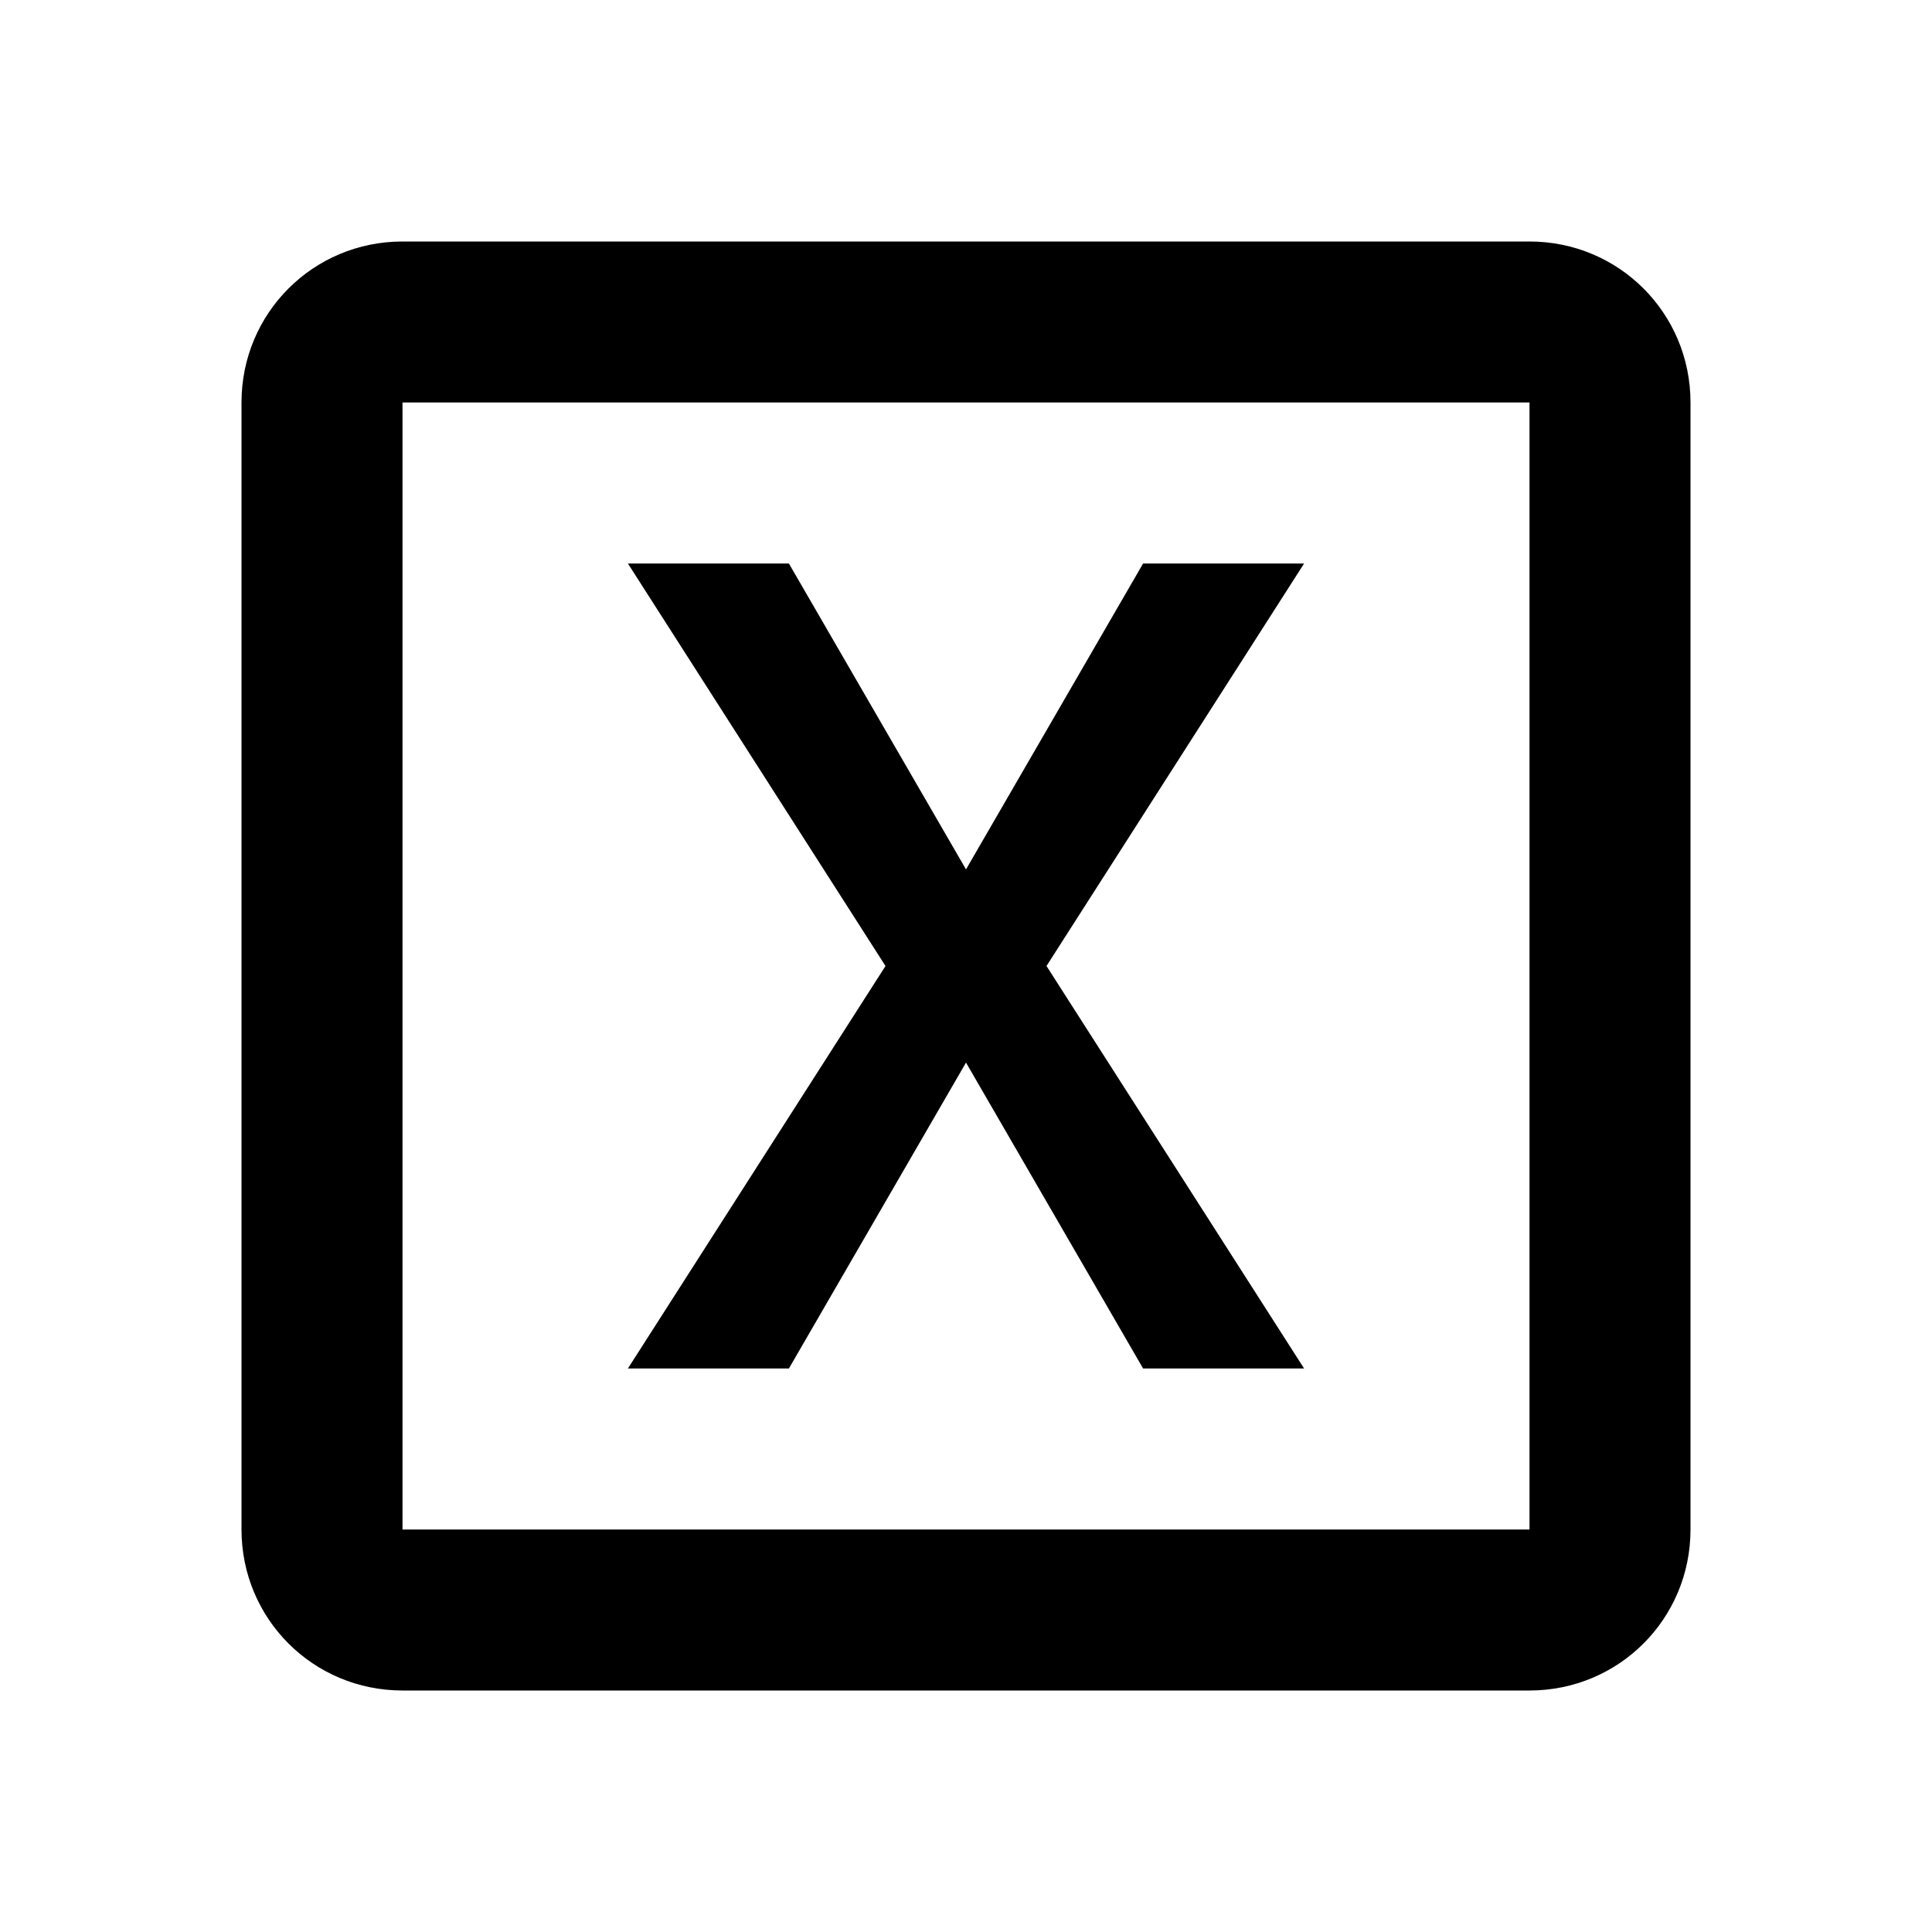
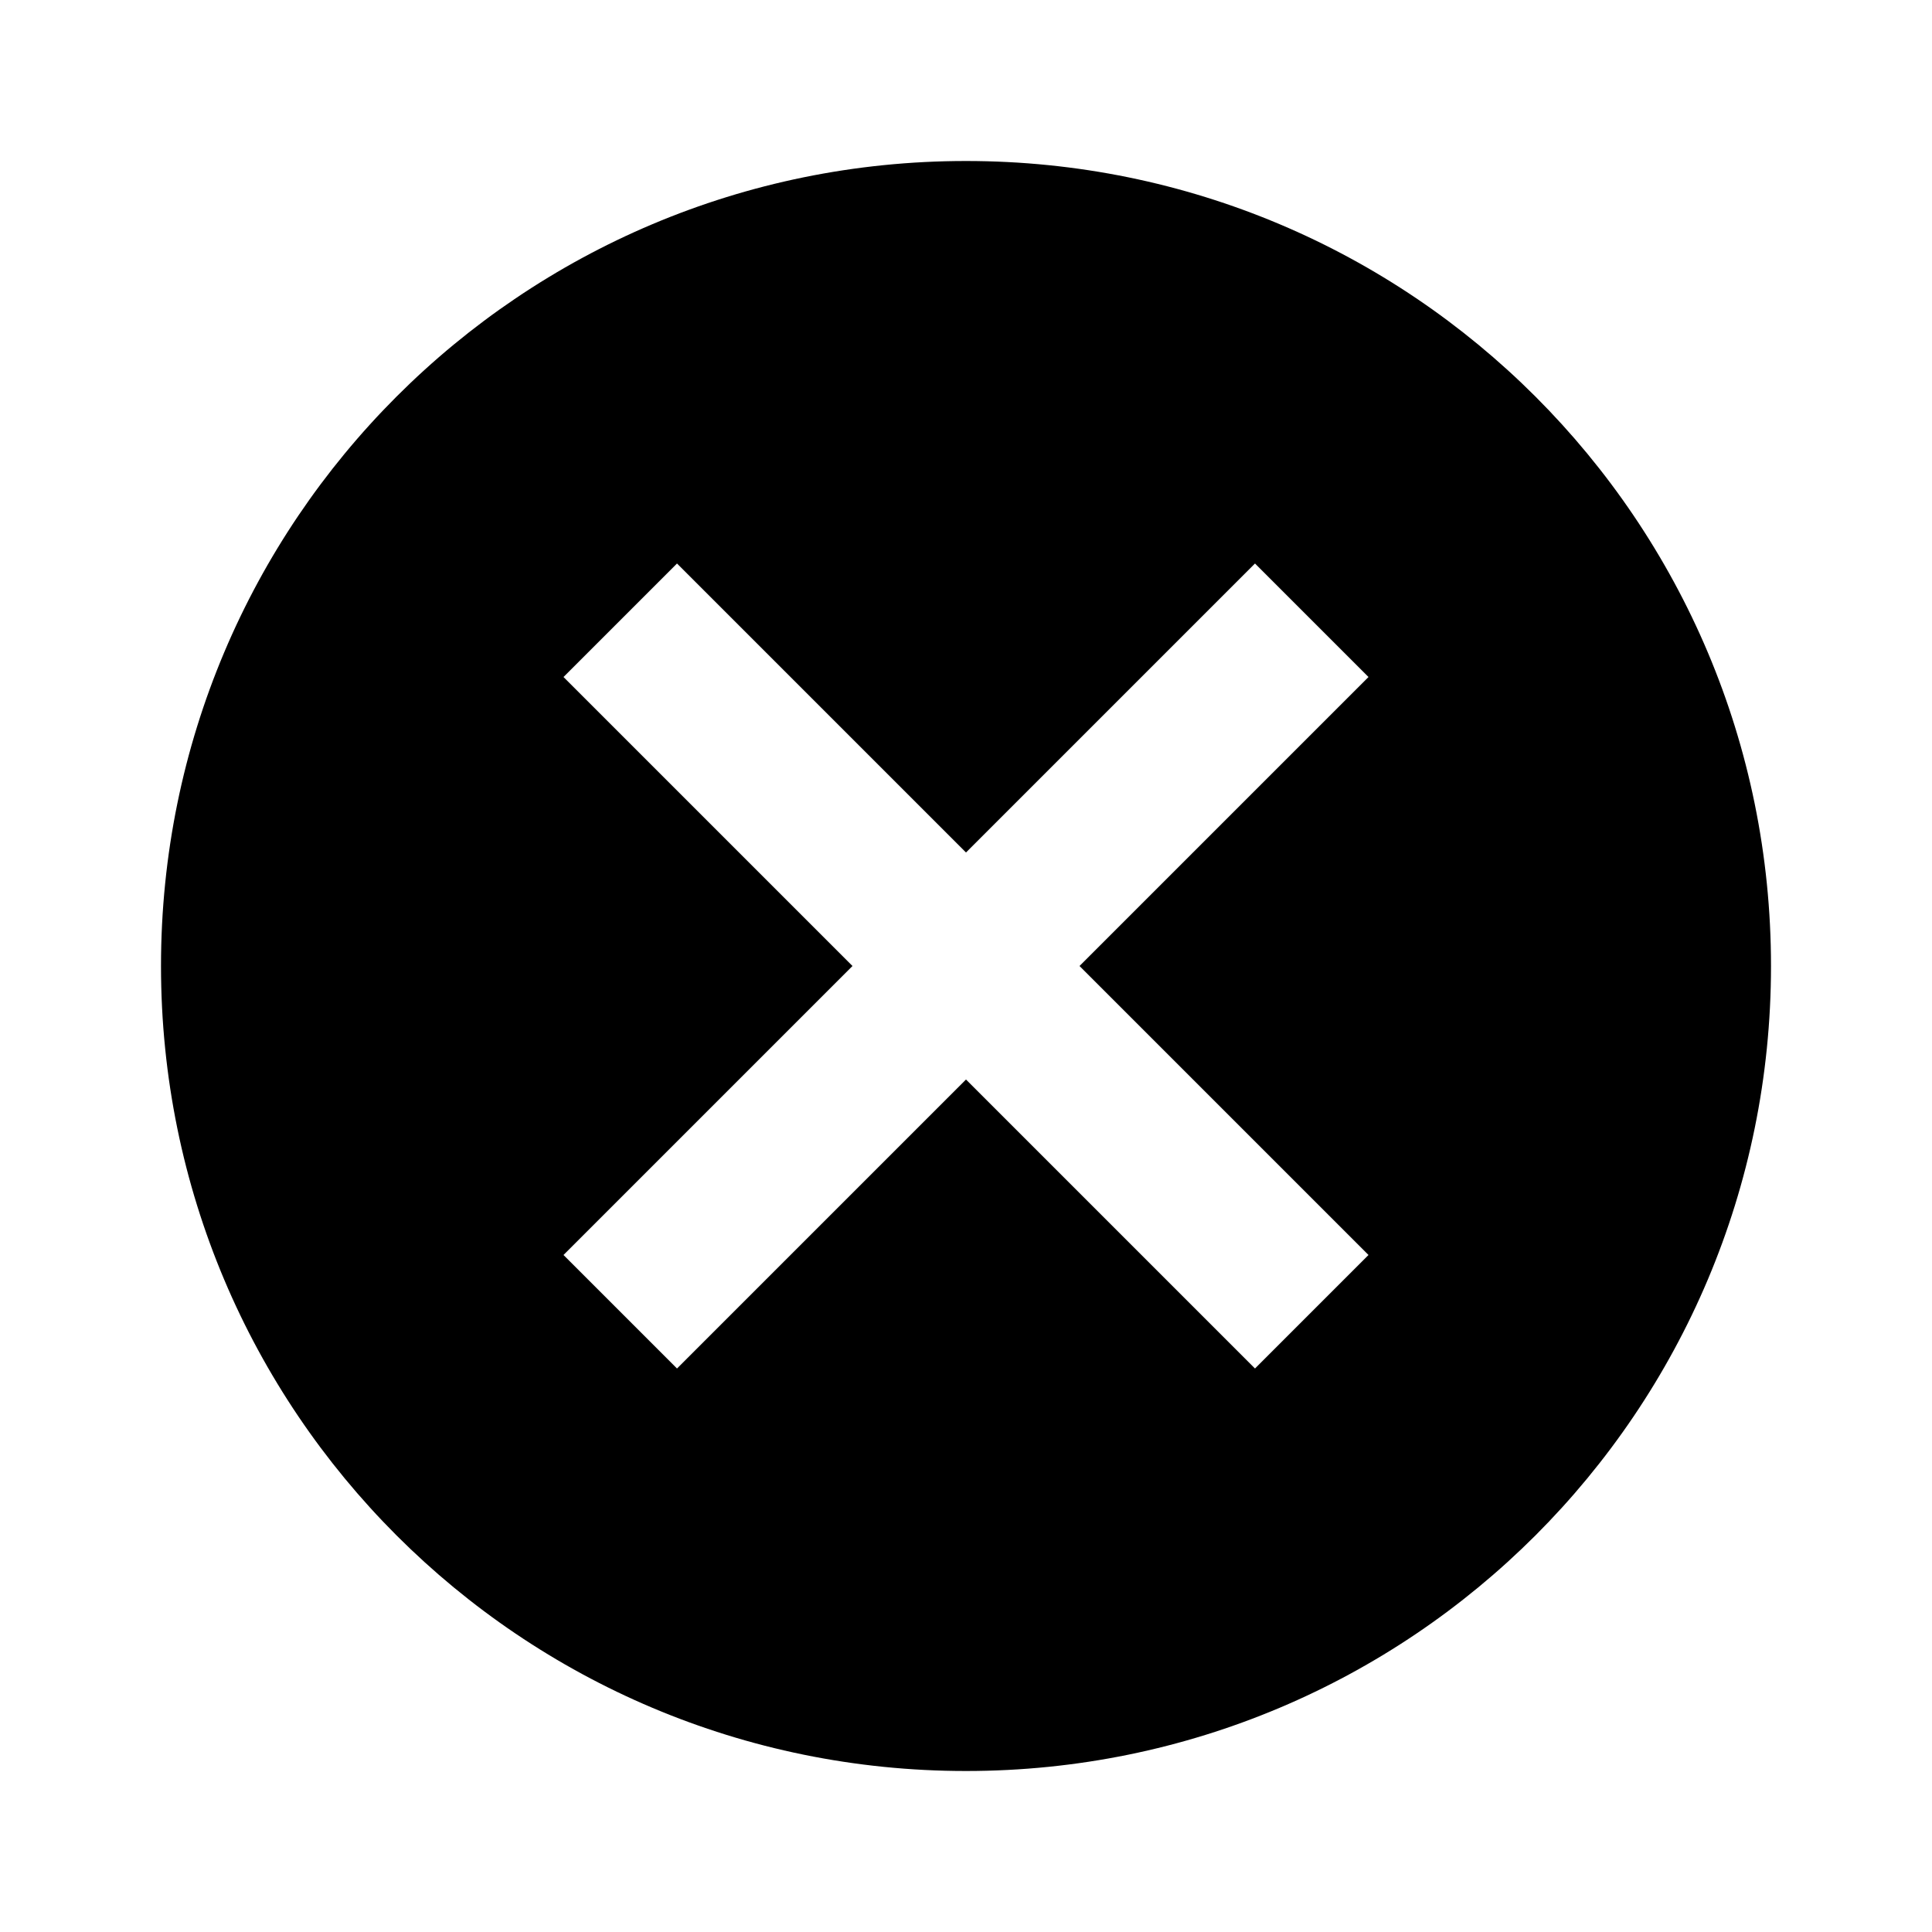
<svg style="width:24px;height:24px" viewBox="0 0 24 24">
-   <path fill="currentColor" d="M5 3C3.89 3 3 3.89 3 5V19C3 20.11 3.89 21 5 21H19C20.11 21 21 20.11 21 19V5C21 3.89 20.11 3 19 3H5M5 5H19V19H5V5M13 12L16.2 17H14.2L12 13.2L9.8 17H7.8L11 12L7.8 7H9.8L12 10.8L14.2 7H16.2L13 12Z" />
+   <path fill="currentColor" d="M12,2C17.53,2 22,6.47 22,12C22,17.53 17.53,22 12,22C6.47,22 2,17.53 2,12C2,6.47 6.47,2 12,2M15.59,7L12,10.59L8.41,7L7,8.41L10.59,12L7,15.59L8.41,17L12,13.41L15.59,17L17,15.59L13.41,12L17,8.41L15.59,7Z" />
</svg>
